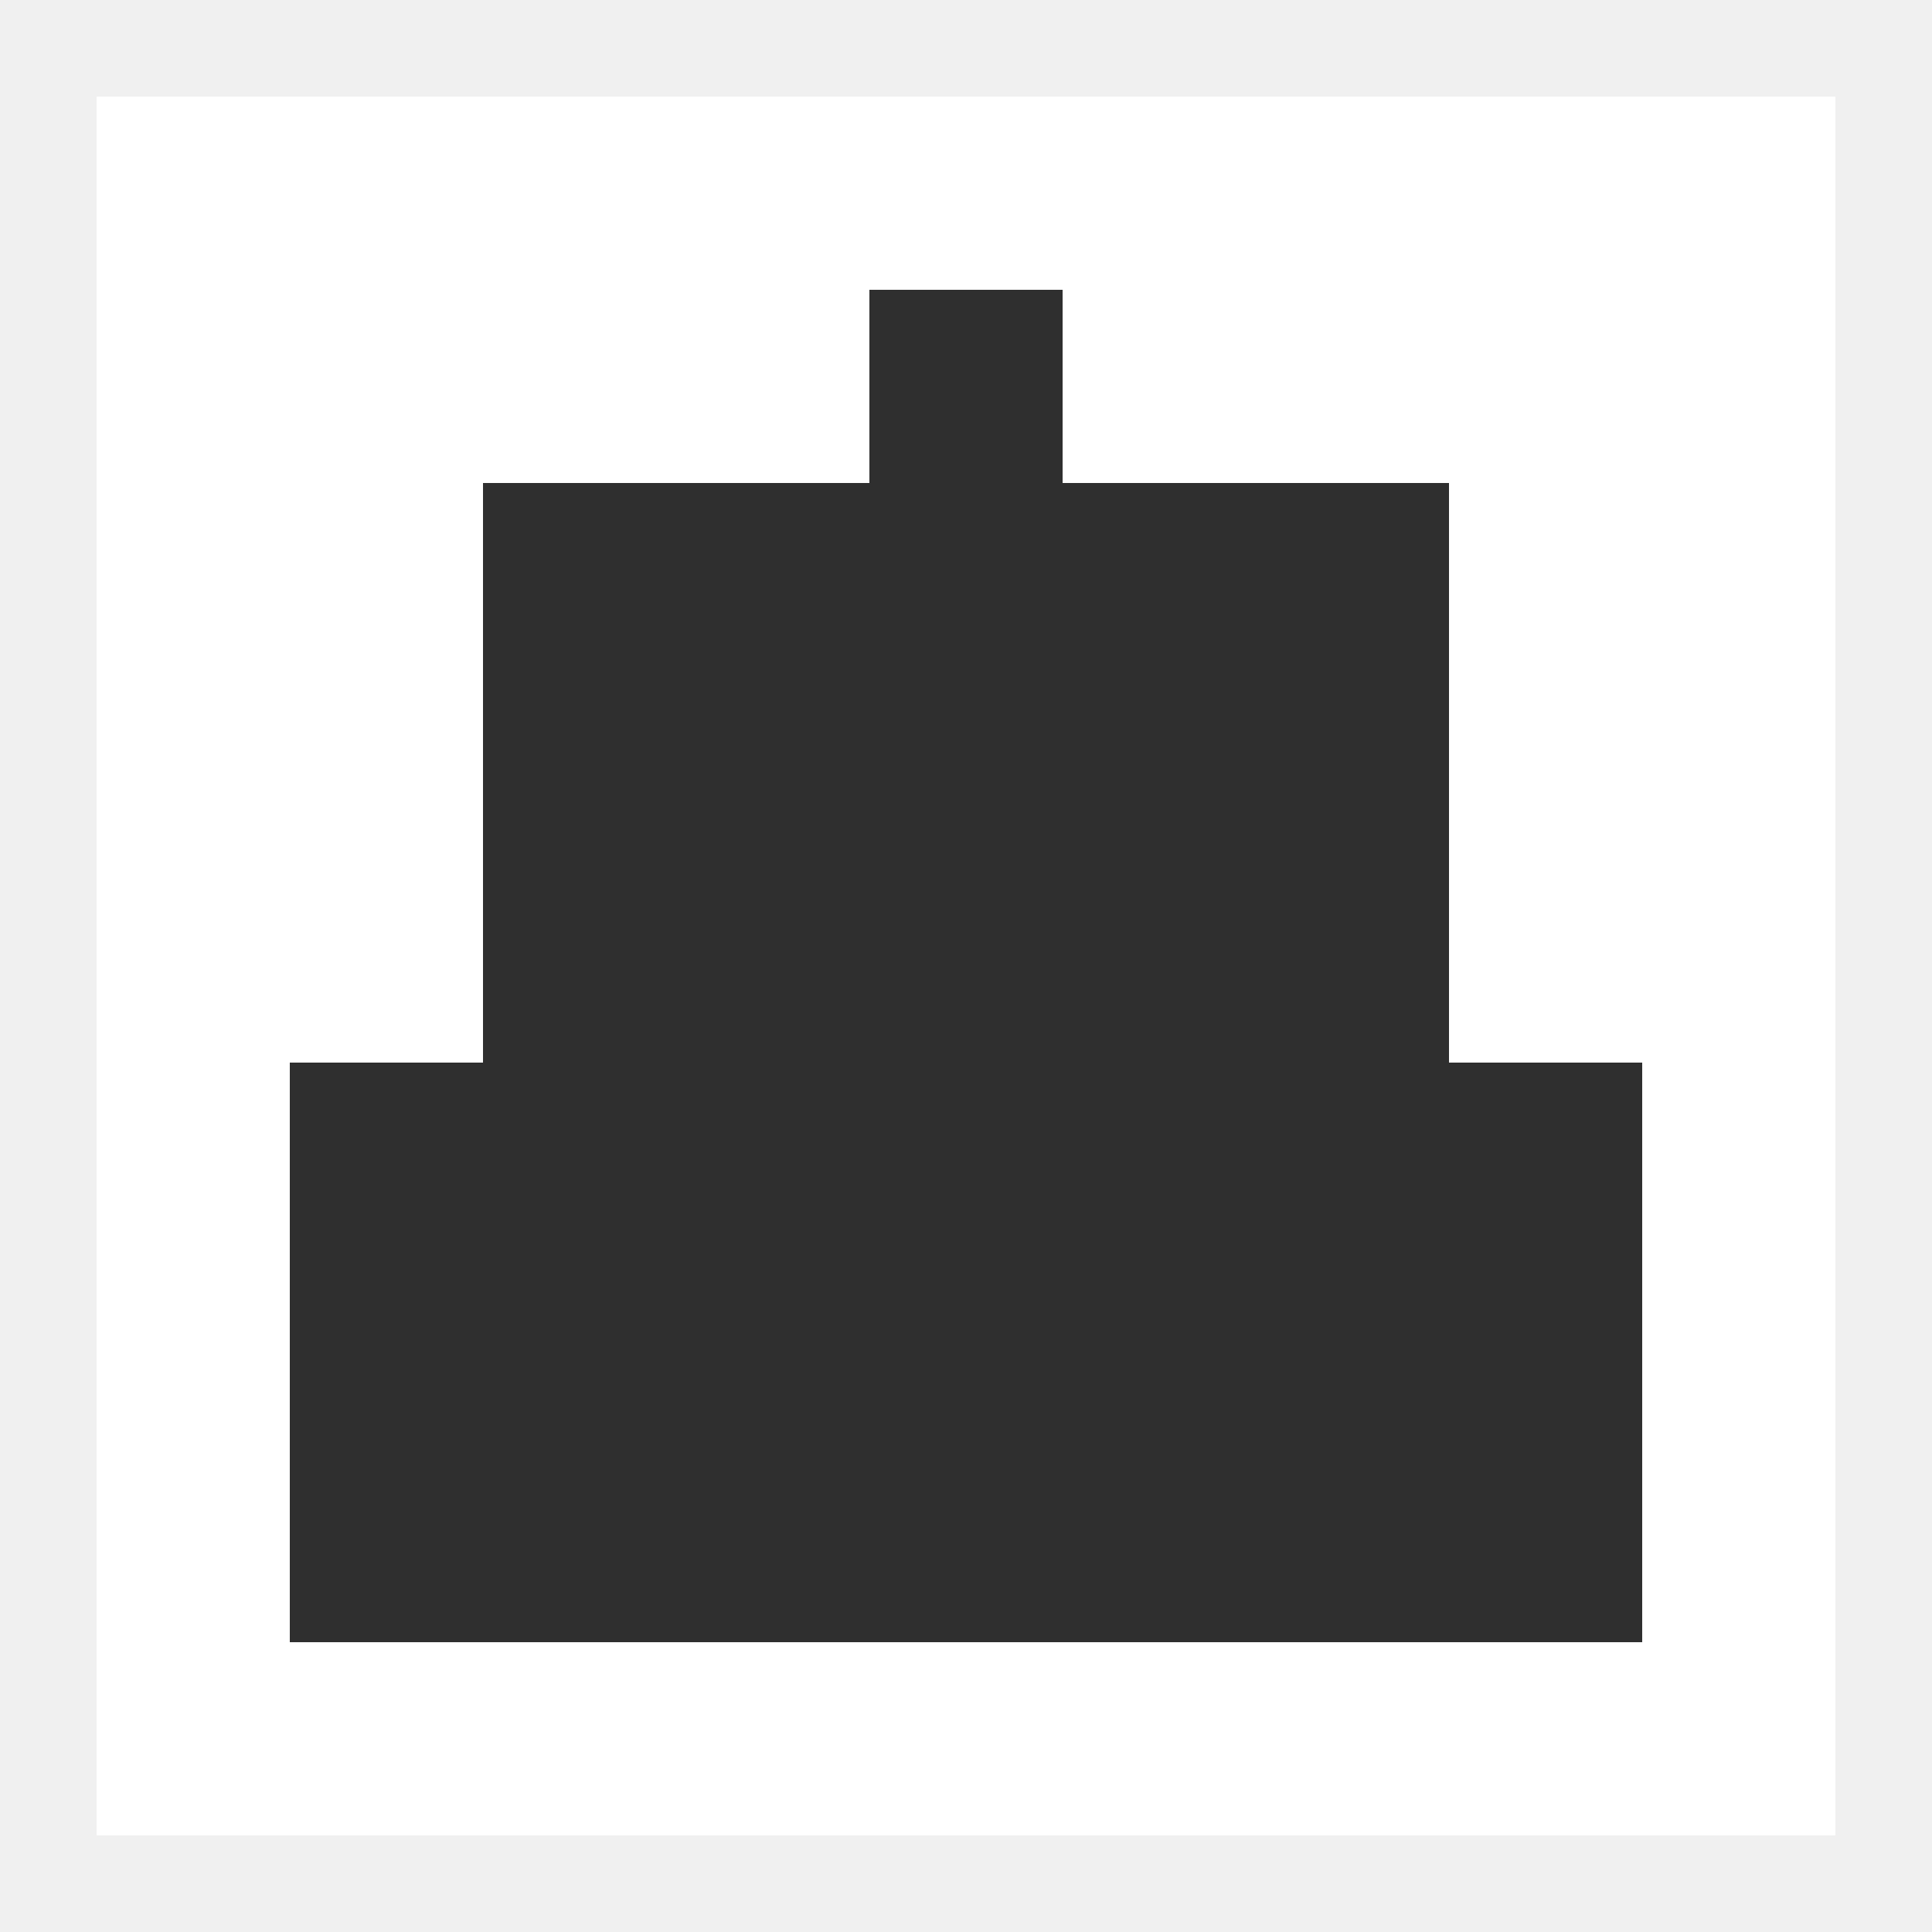
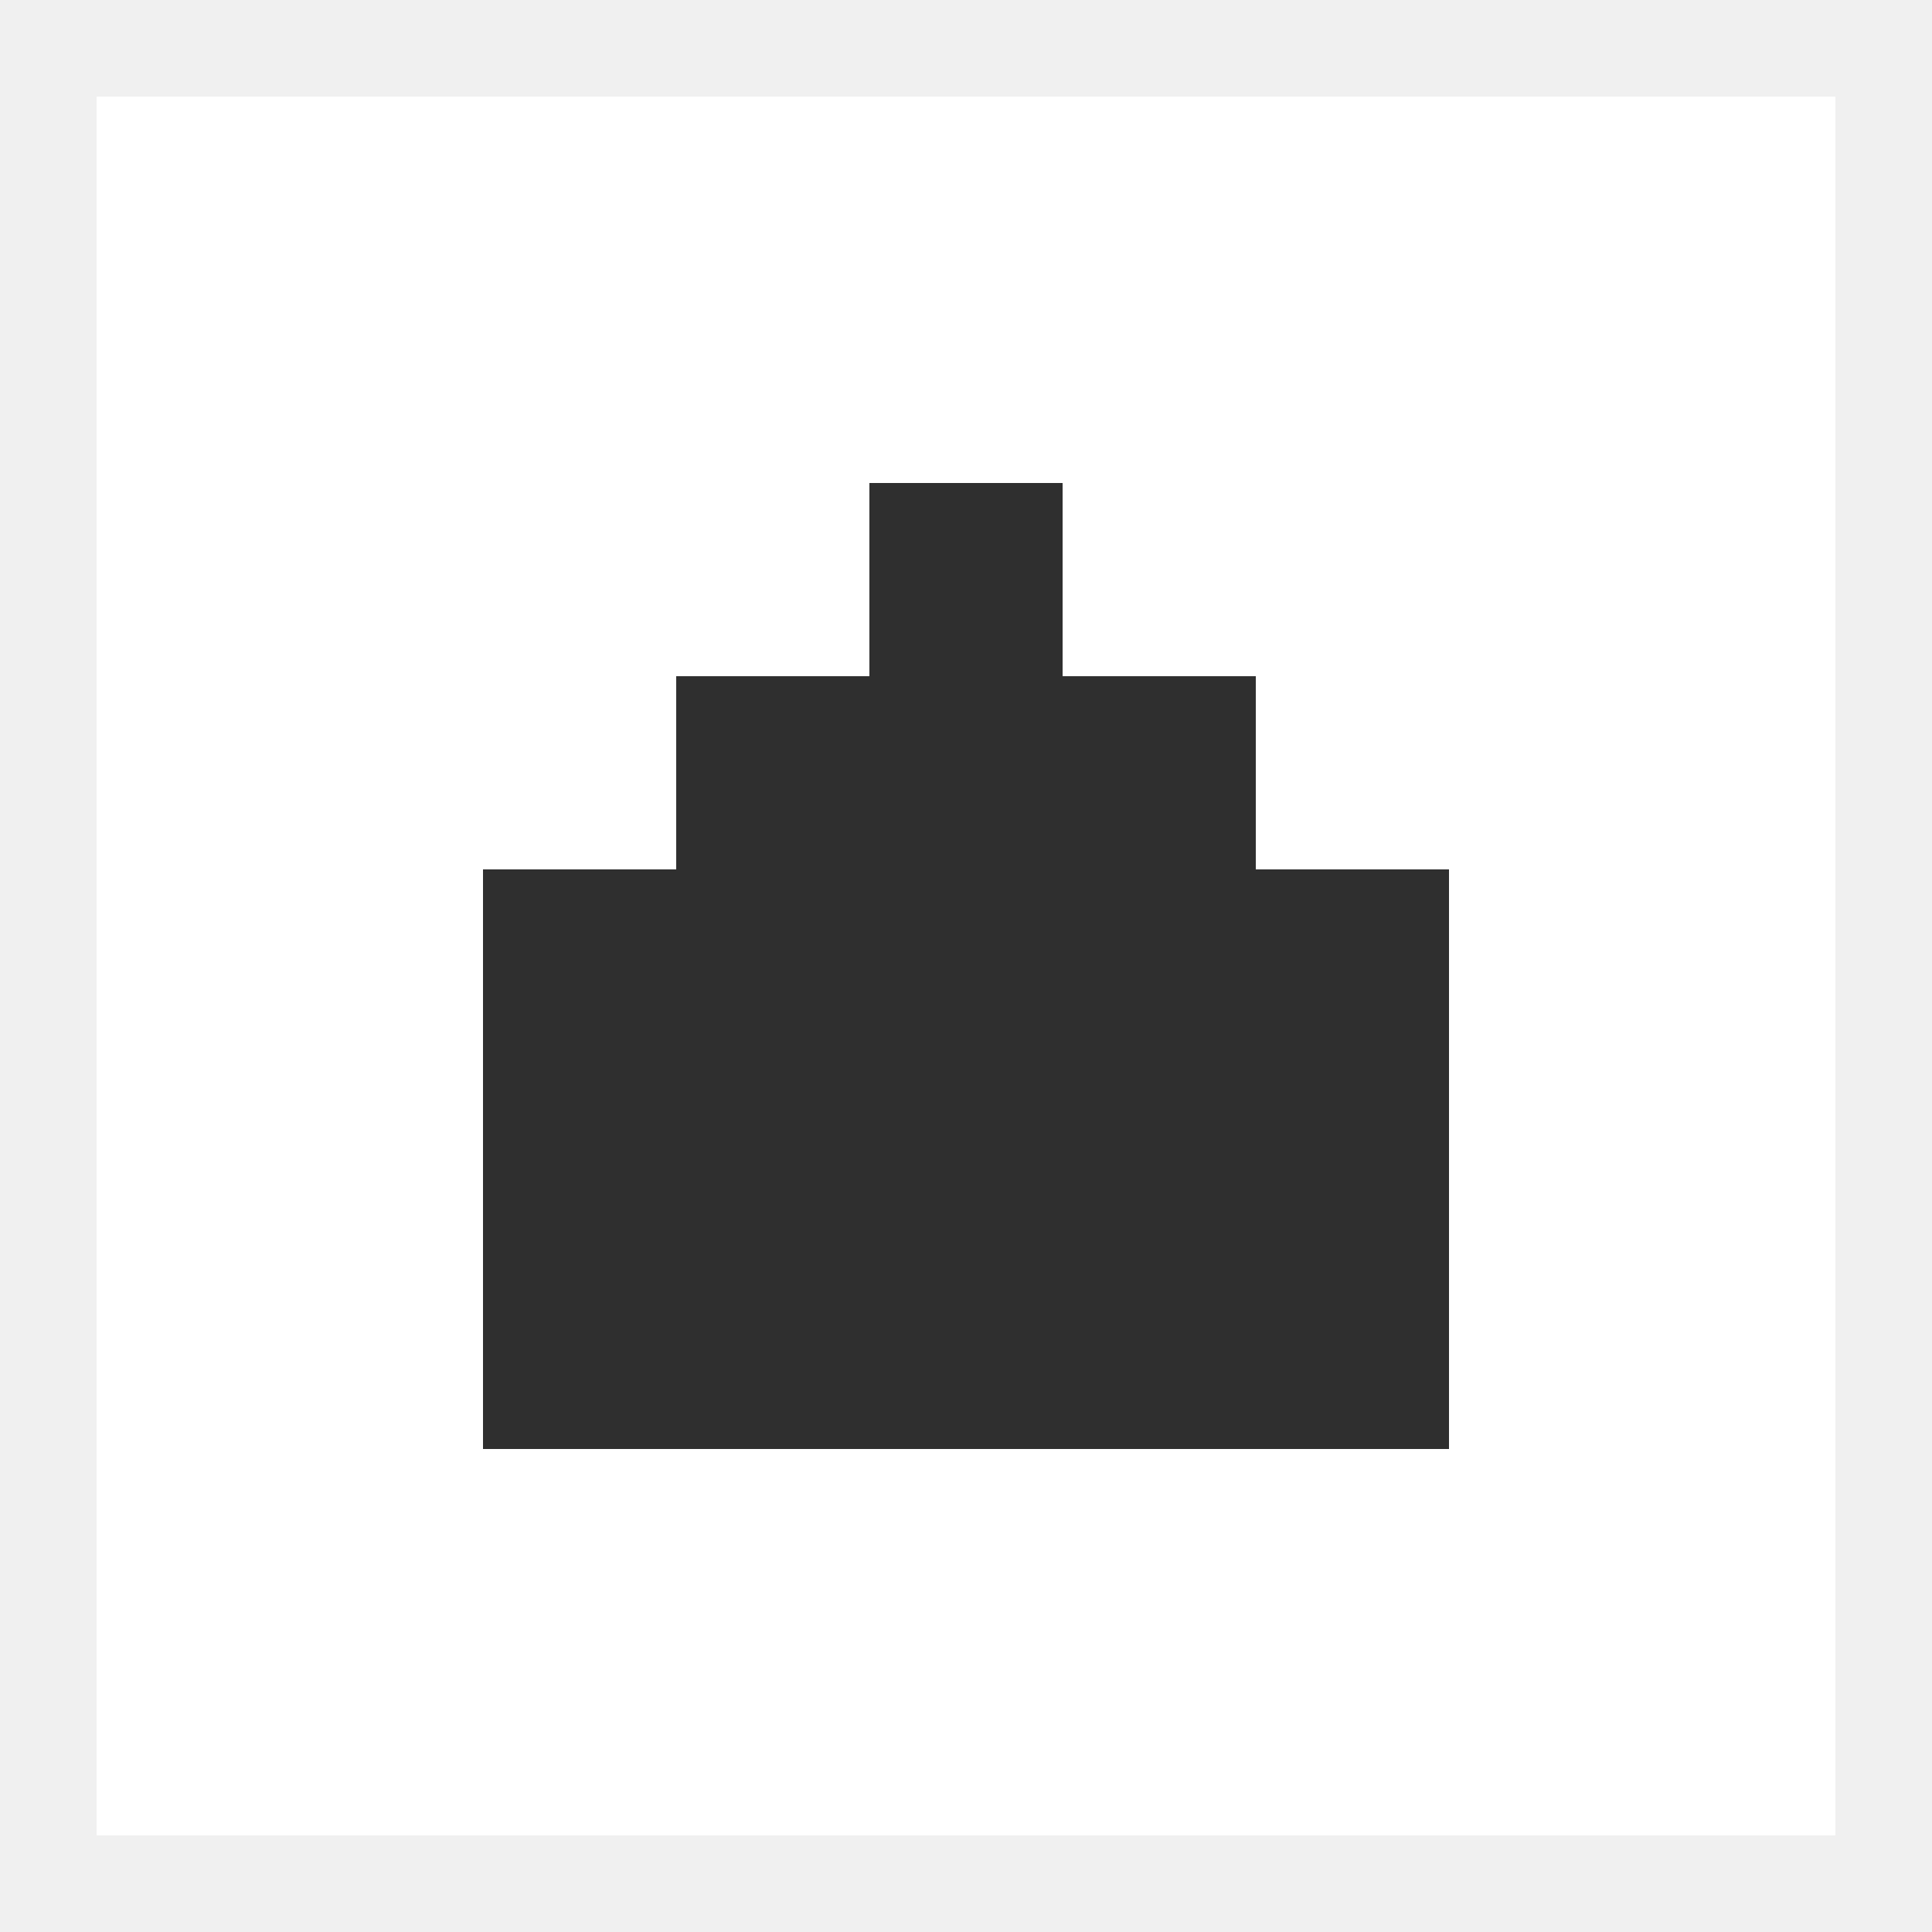
<svg xmlns="http://www.w3.org/2000/svg" viewBox="0 0 20 20" width="300" height="300">
  <g stroke-width="2" stroke="none" fill="#2f2f2f" transform="translate(2,2)">
    <path d="M-1,-1h18v18h-18Z" fill="#ffffff" />
-     <path d="M1,9h14v6h-14Z M3,3h10v8h-10Z M7,1h2v4h-2Z" fill="#2f2f2f" />
+     <path d="M3,7h10v6h-10Z M5,5h6v2h-6Z M7,3h2v4h-2Z" fill="#2f2f2f" />
  </g>
</svg>
